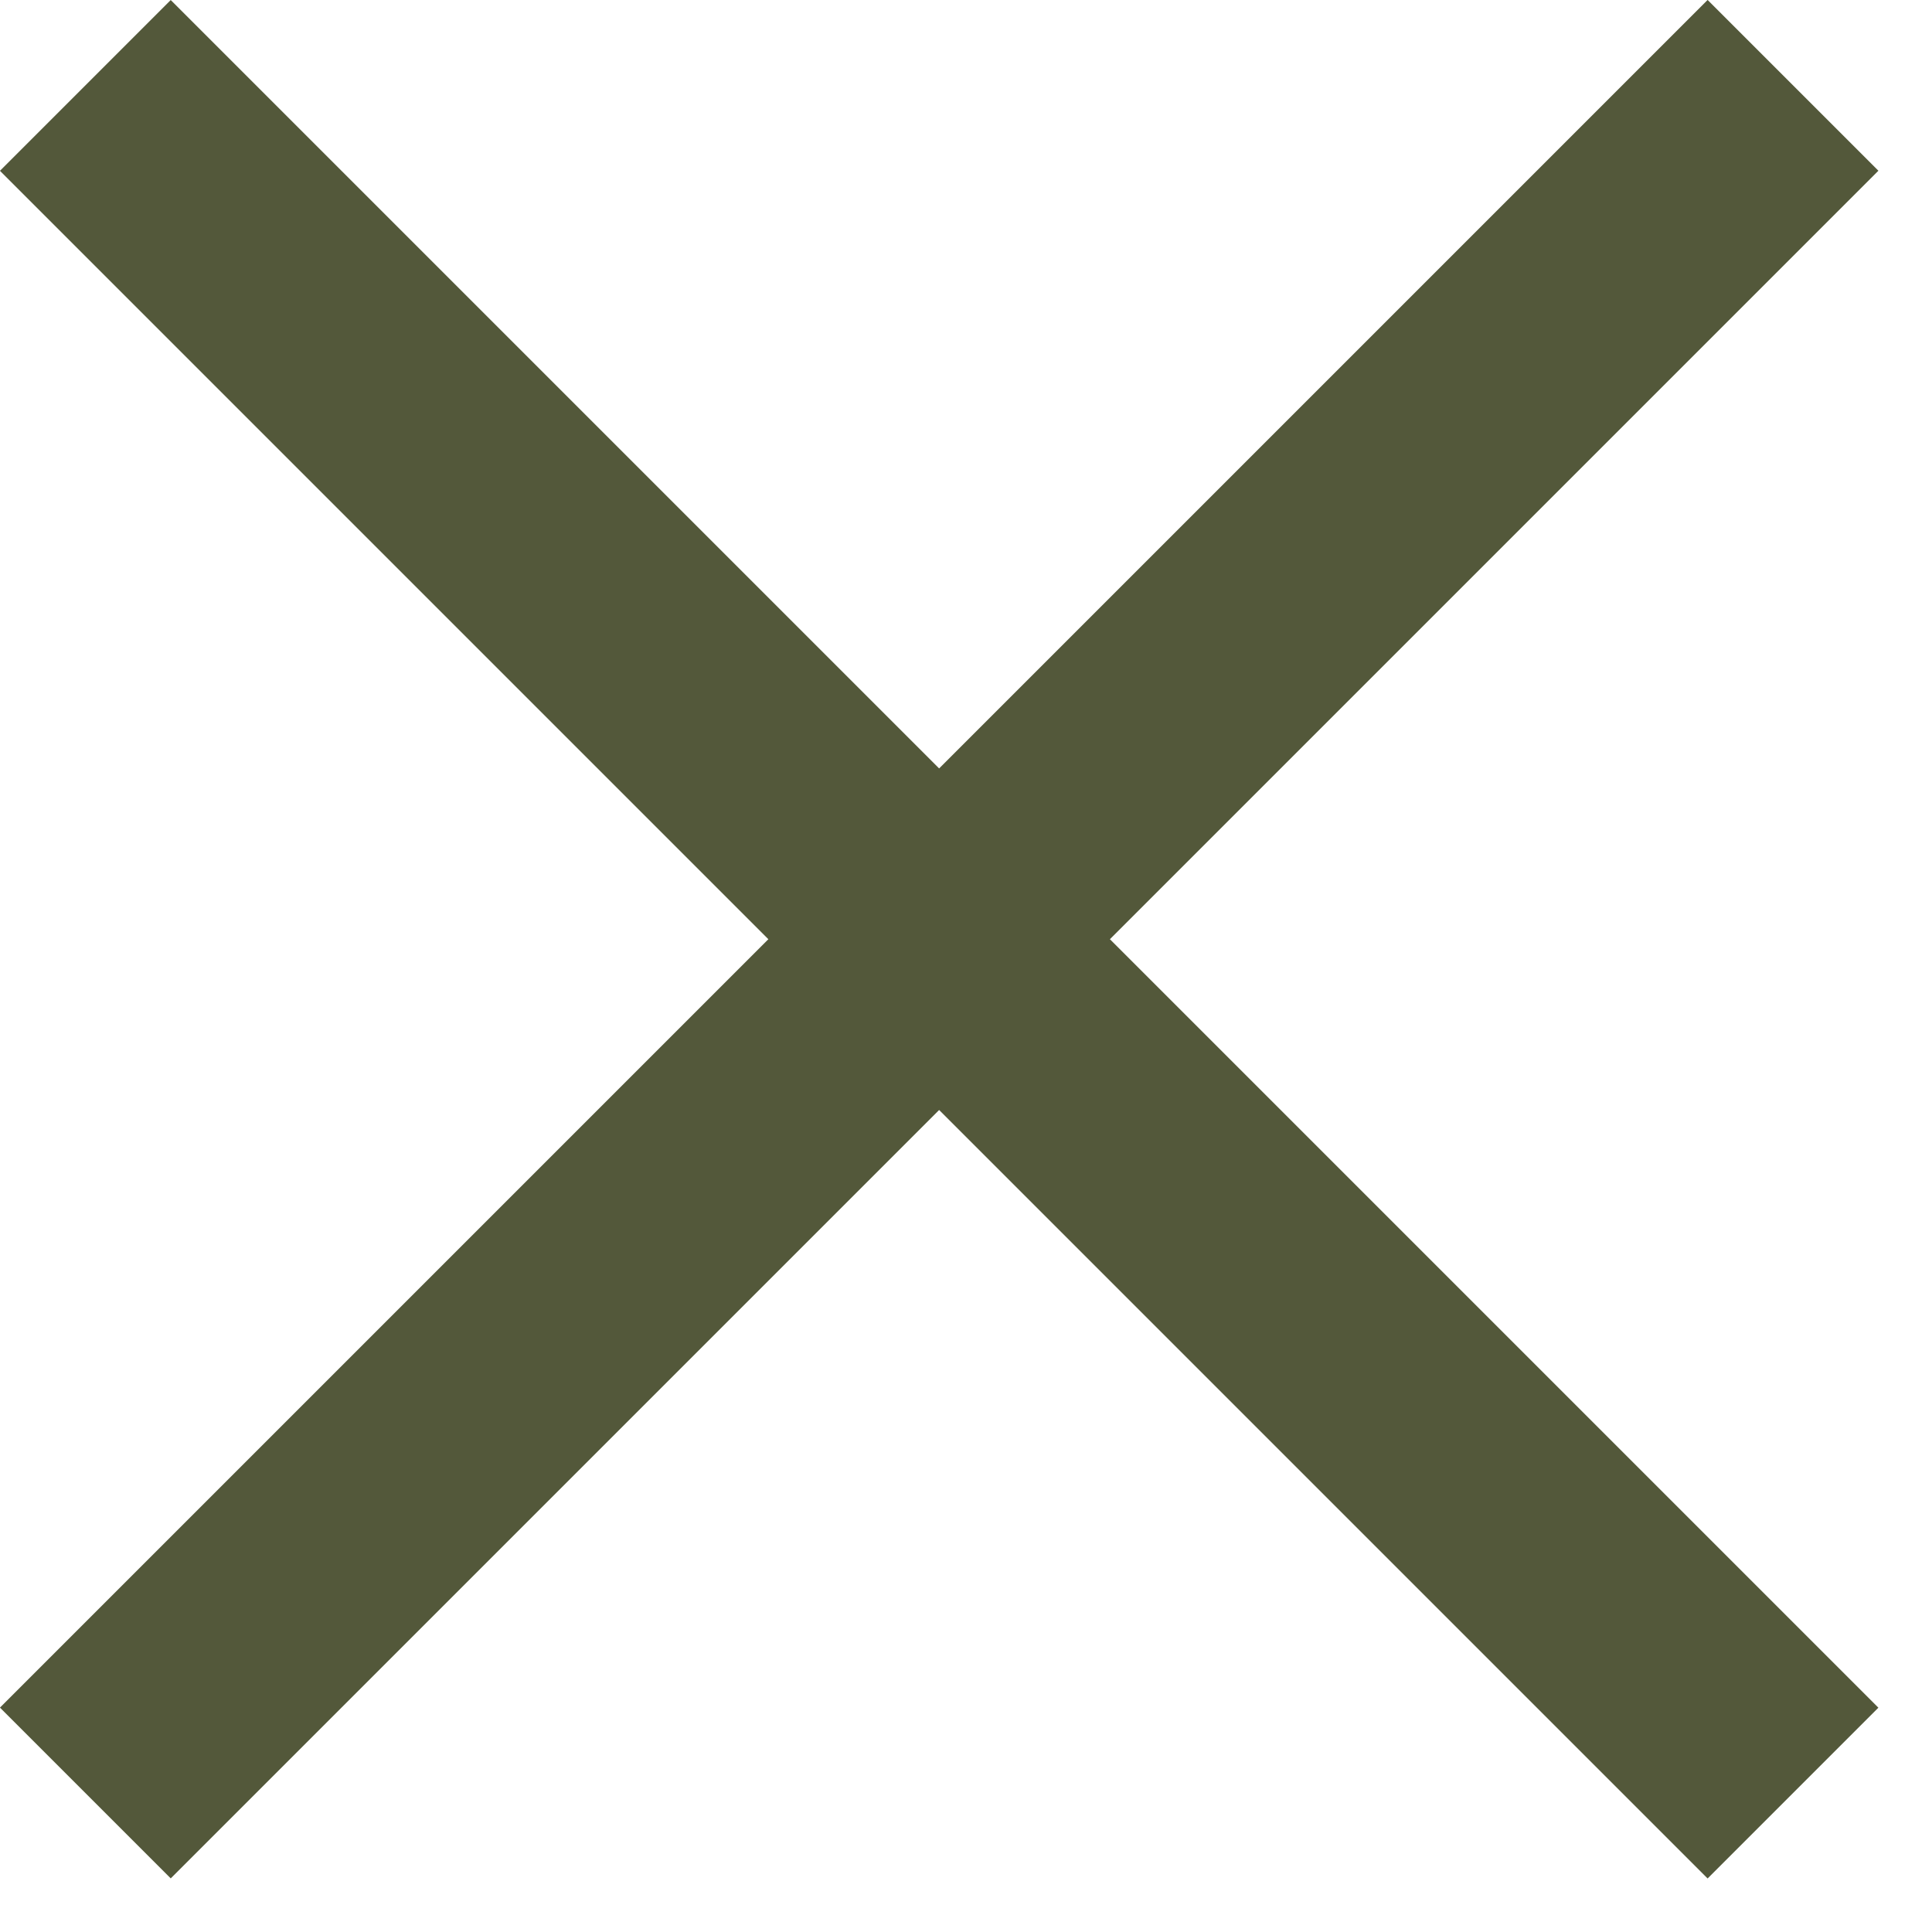
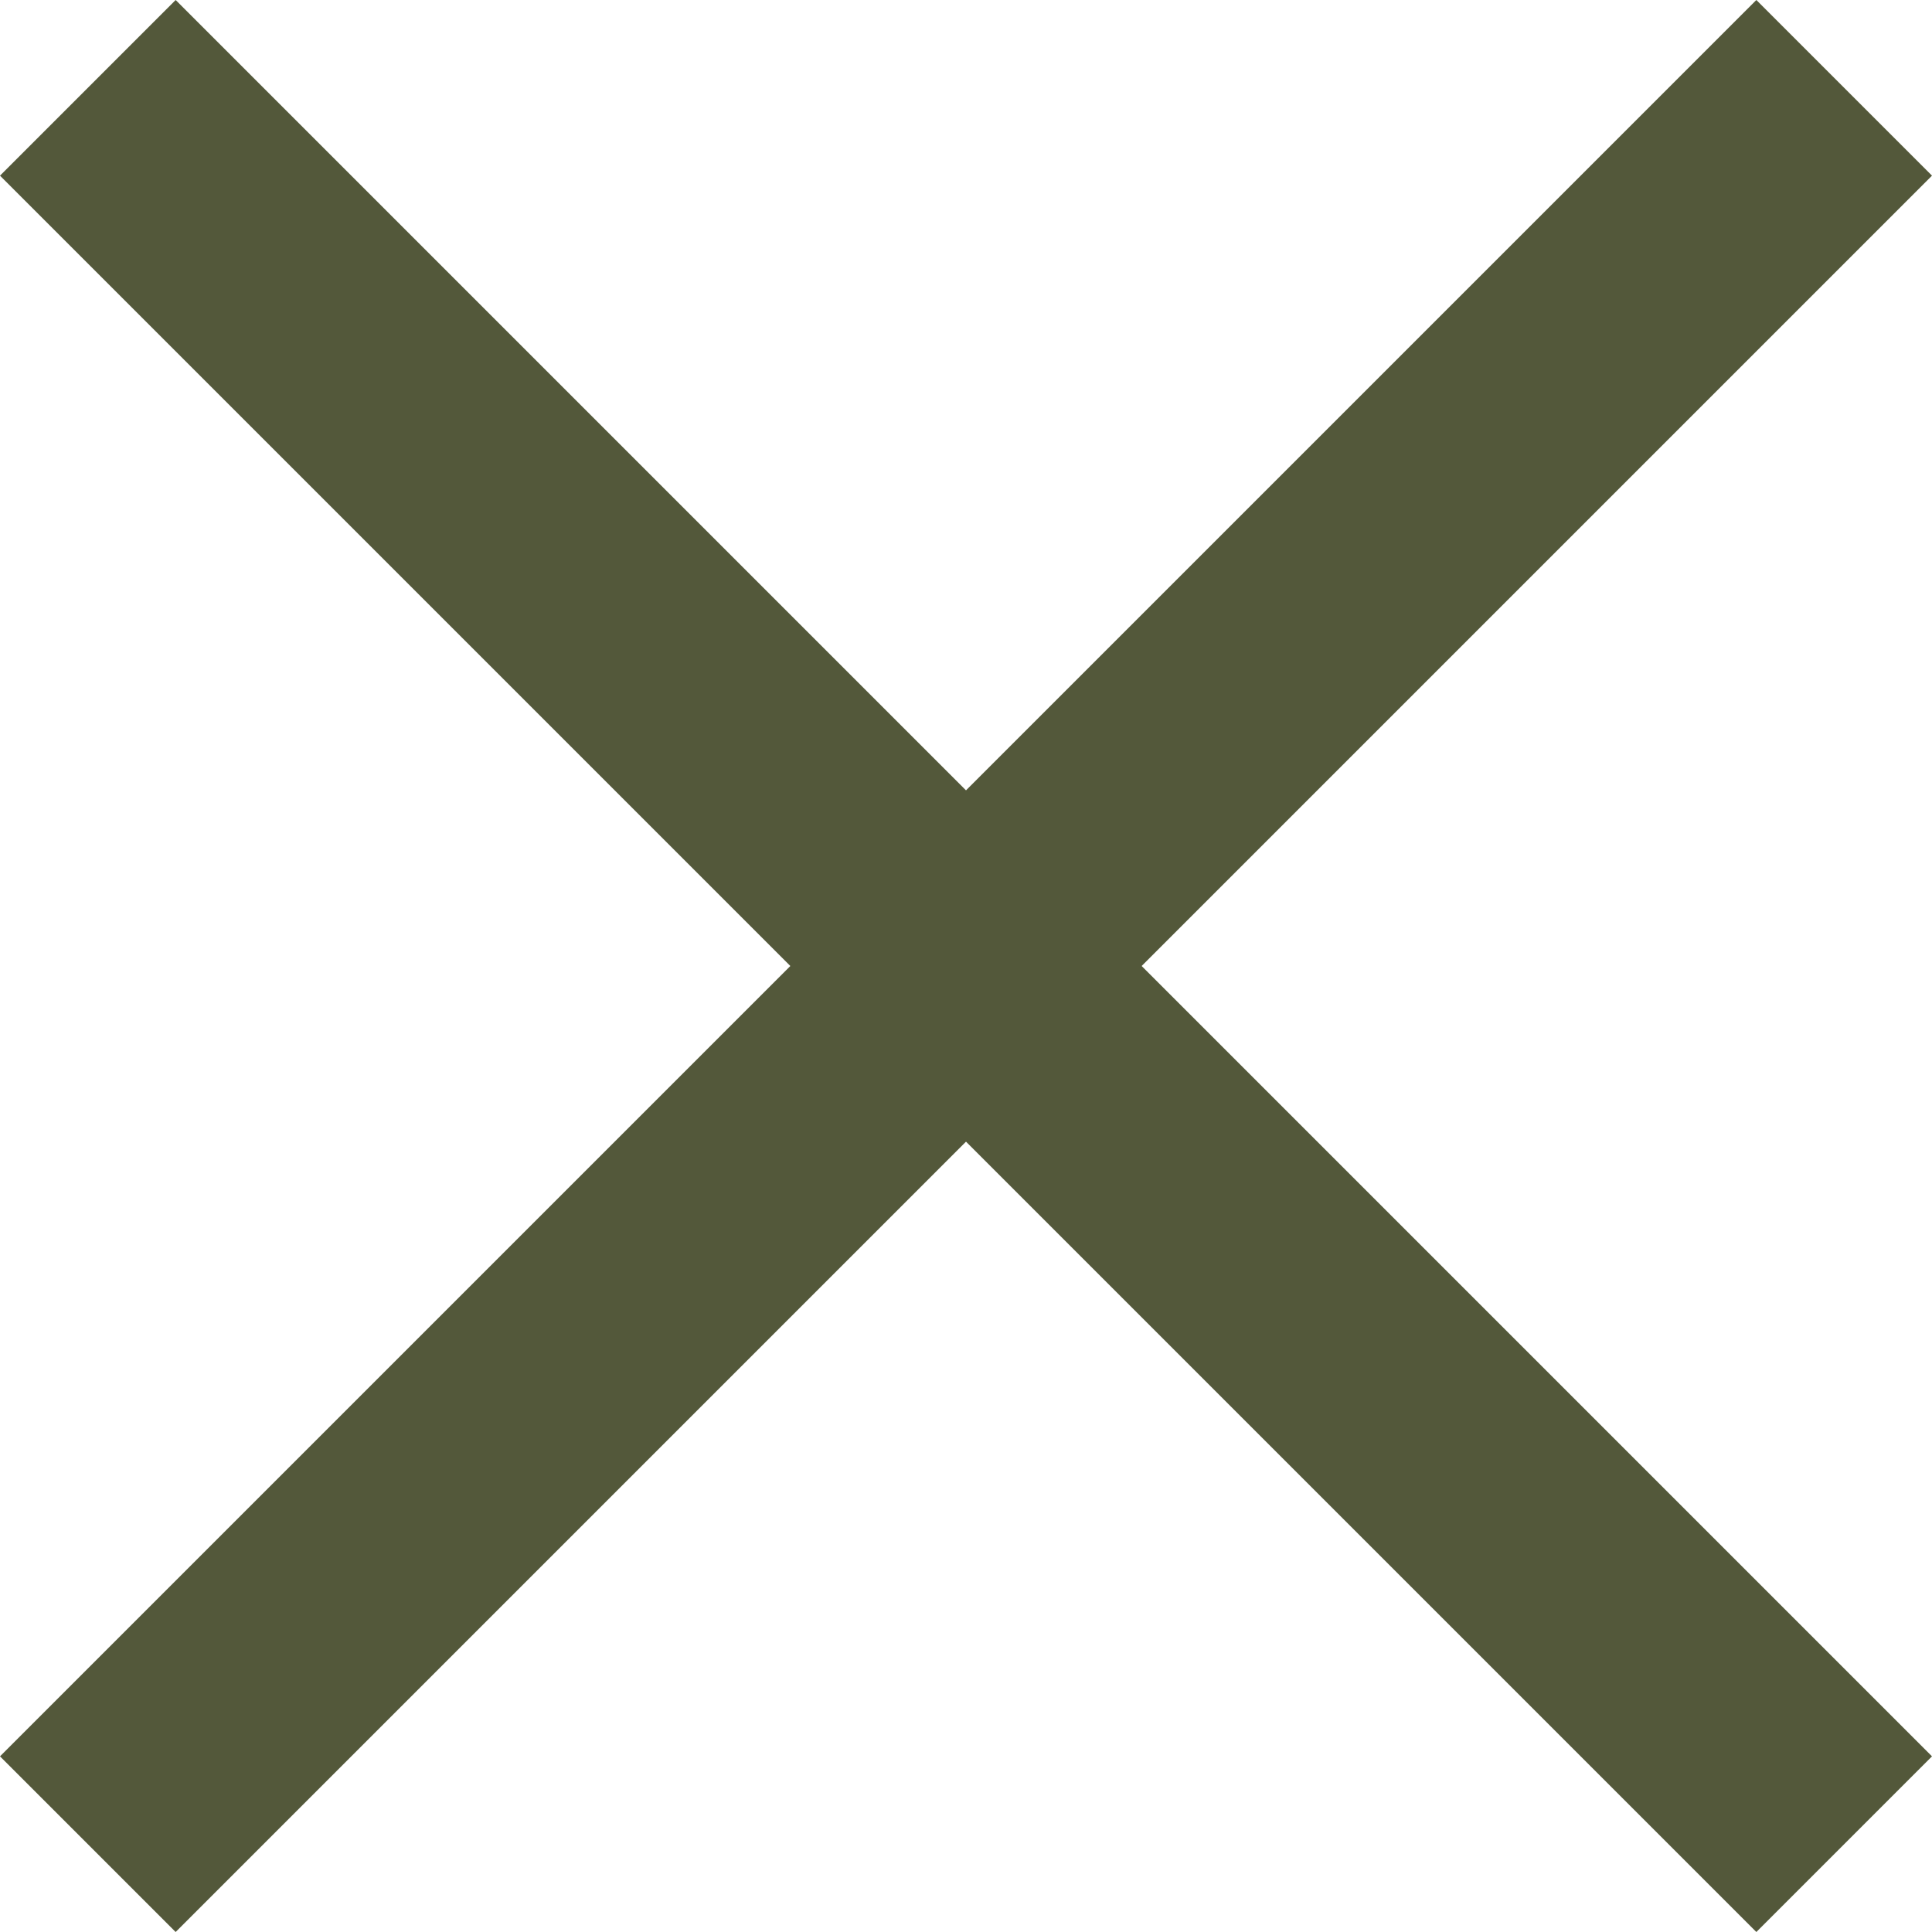
- <svg xmlns="http://www.w3.org/2000/svg" width="16" height="16" viewBox="0 0 16 16" fill="none">
-   <rect x="1.414" width="20" height="2" transform="rotate(45 1.41357 0)" fill="#53583A" />
-   <rect x="-0" y="14.142" width="20" height="2" transform="rotate(-45 -0.000488281 14.1422)" fill="#53583A" />
+ <svg xmlns="http://www.w3.org/2000/svg" width="35" height="35" viewBox="0 0 35 35" fill="none">
+   <path d="M3.182 4.55152e-06L35 31.818L31.818 35L0 3.182L3.182 4.55152e-06Z" fill="#53583A" />
+   <path d="M0 31.818L31.818 0L35 3.182L3.182 35L0 31.818Z" fill="#53583A" />
</svg>
